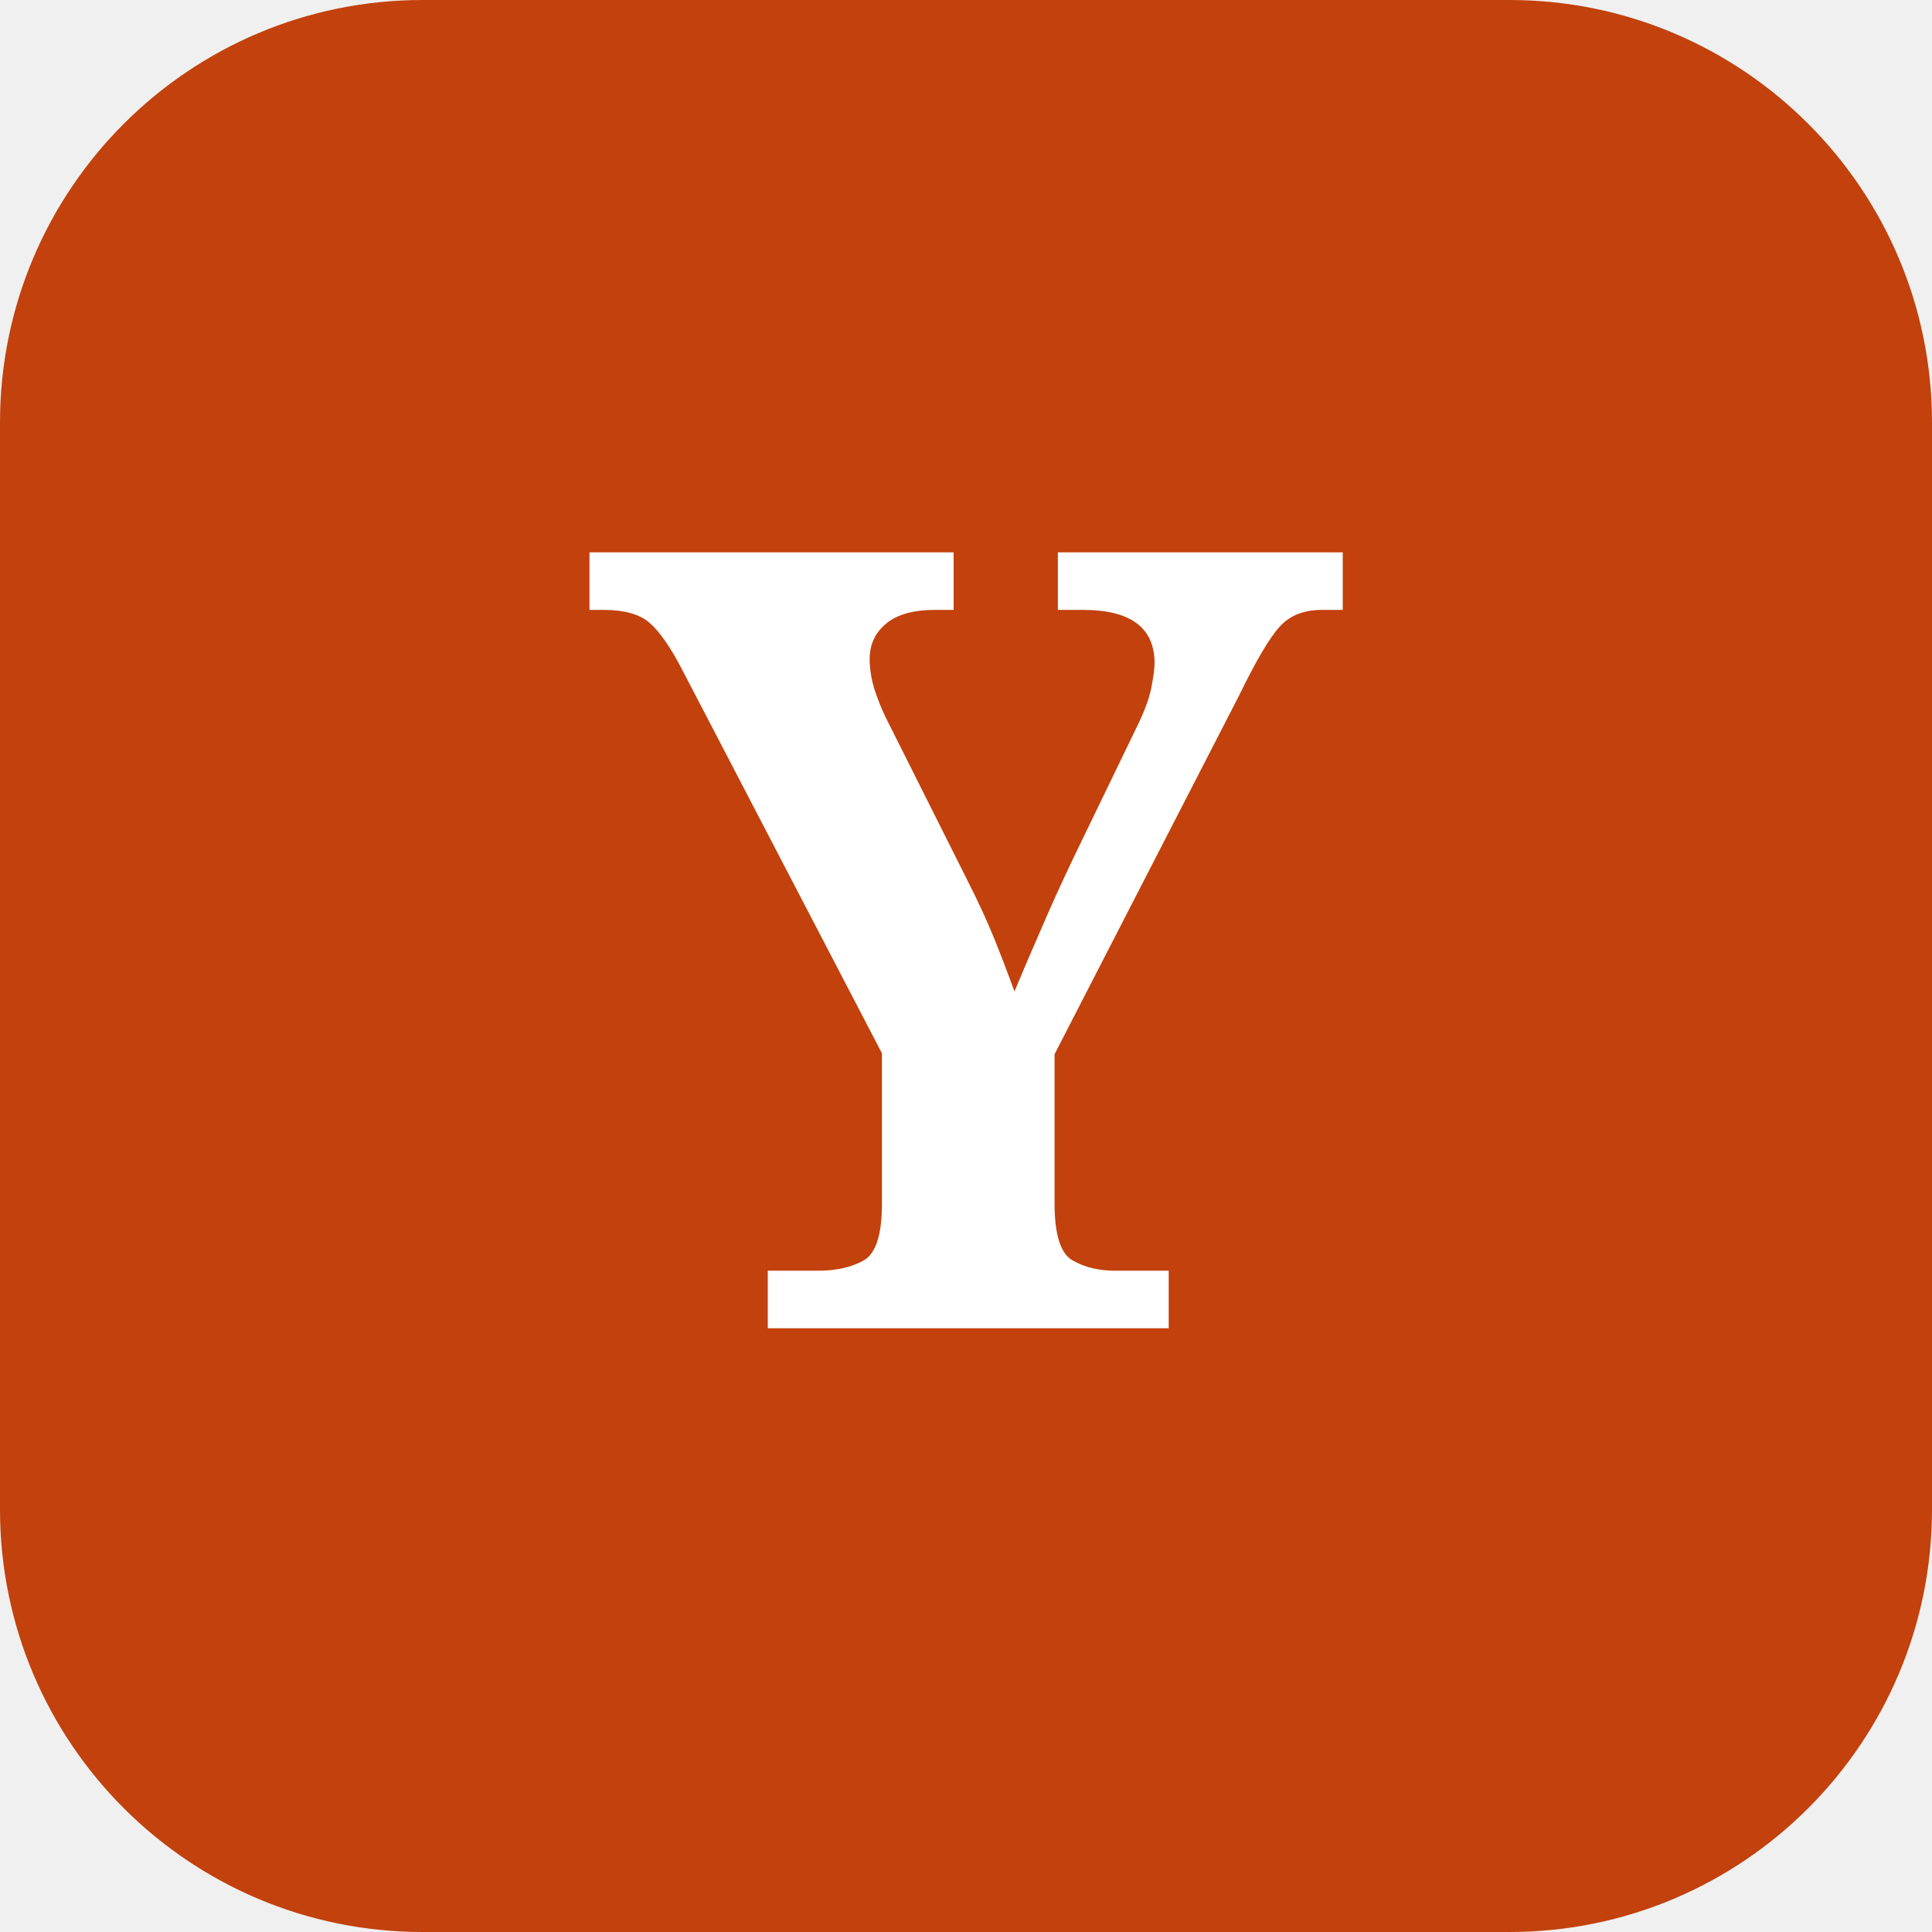
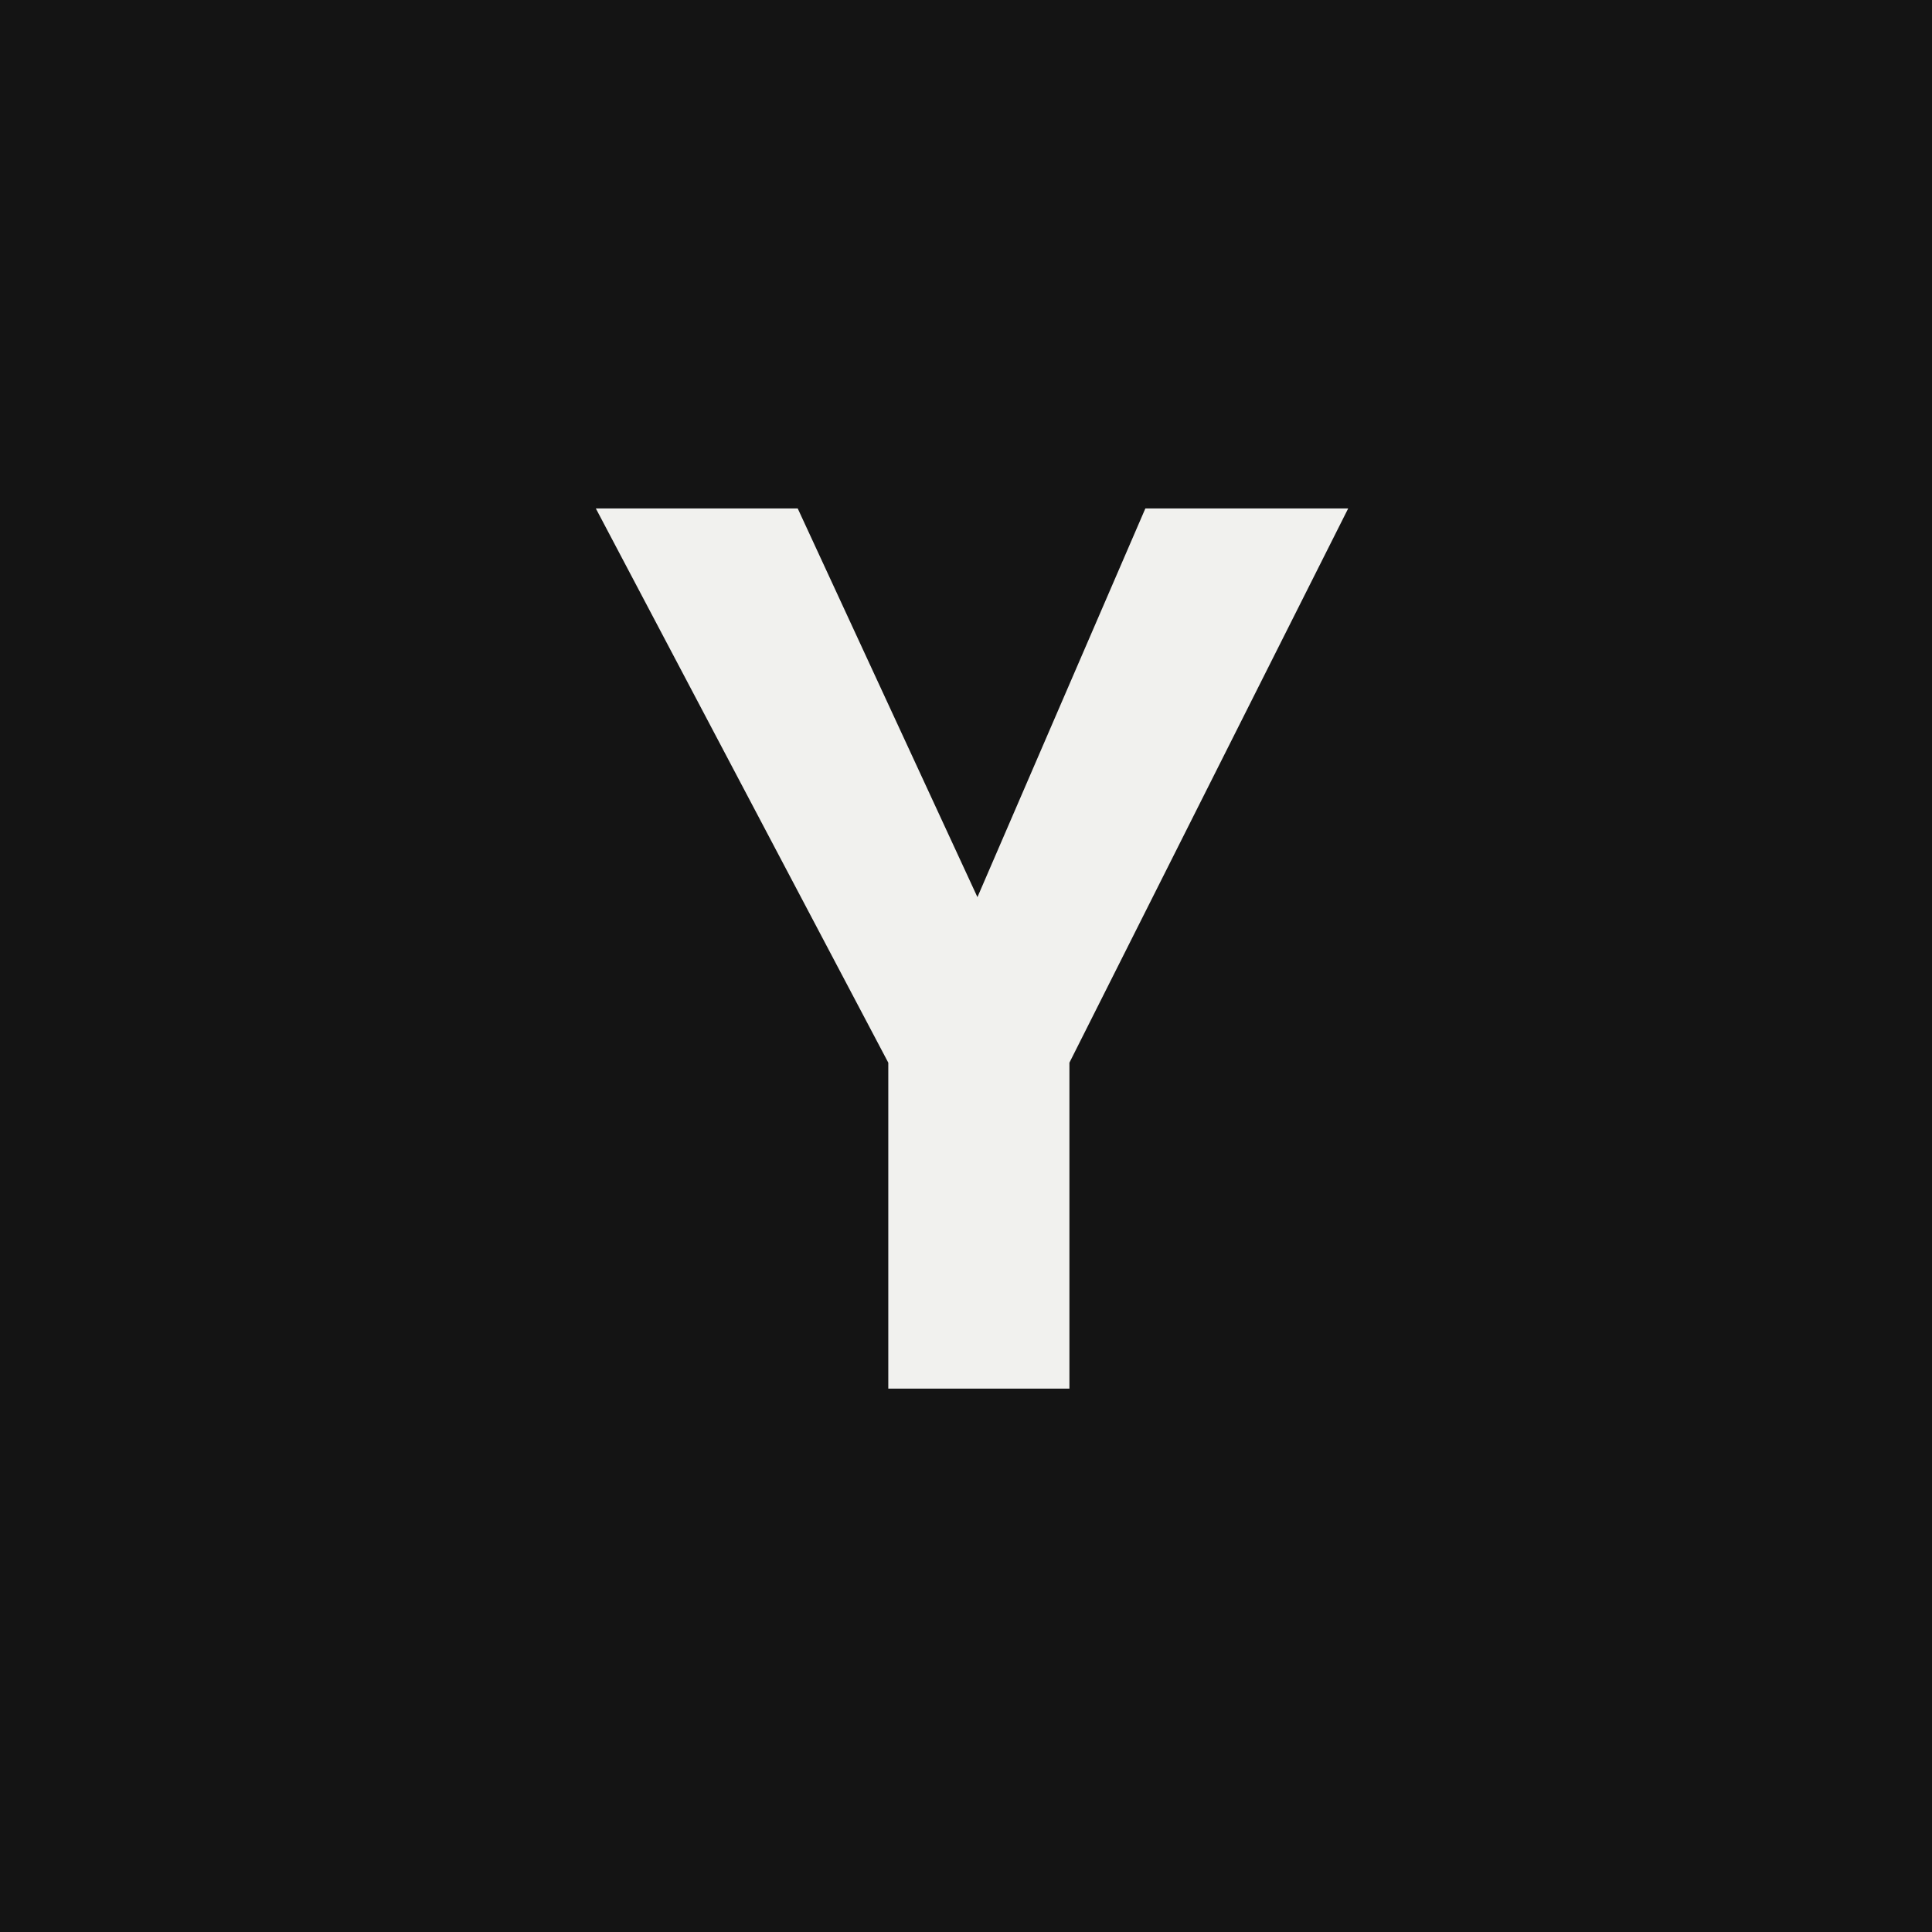
<svg xmlns="http://www.w3.org/2000/svg" viewBox="0 0 64 64">
-   <rect width="64" height="64" rx="14" fill="#c2410c" />
-   <text x="32" y="44" font-family="Georgia,serif" font-size="36" font-weight="700" text-anchor="middle" fill="#fff">Y</text>
+   <rect width="64" height="64" fill="#141414" />
+   <text x="32" y="46" font-family="Helvetica,Arial,sans-serif" font-size="40" font-weight="800" text-anchor="middle" fill="#f1f1ee">Y</text>
</svg>
